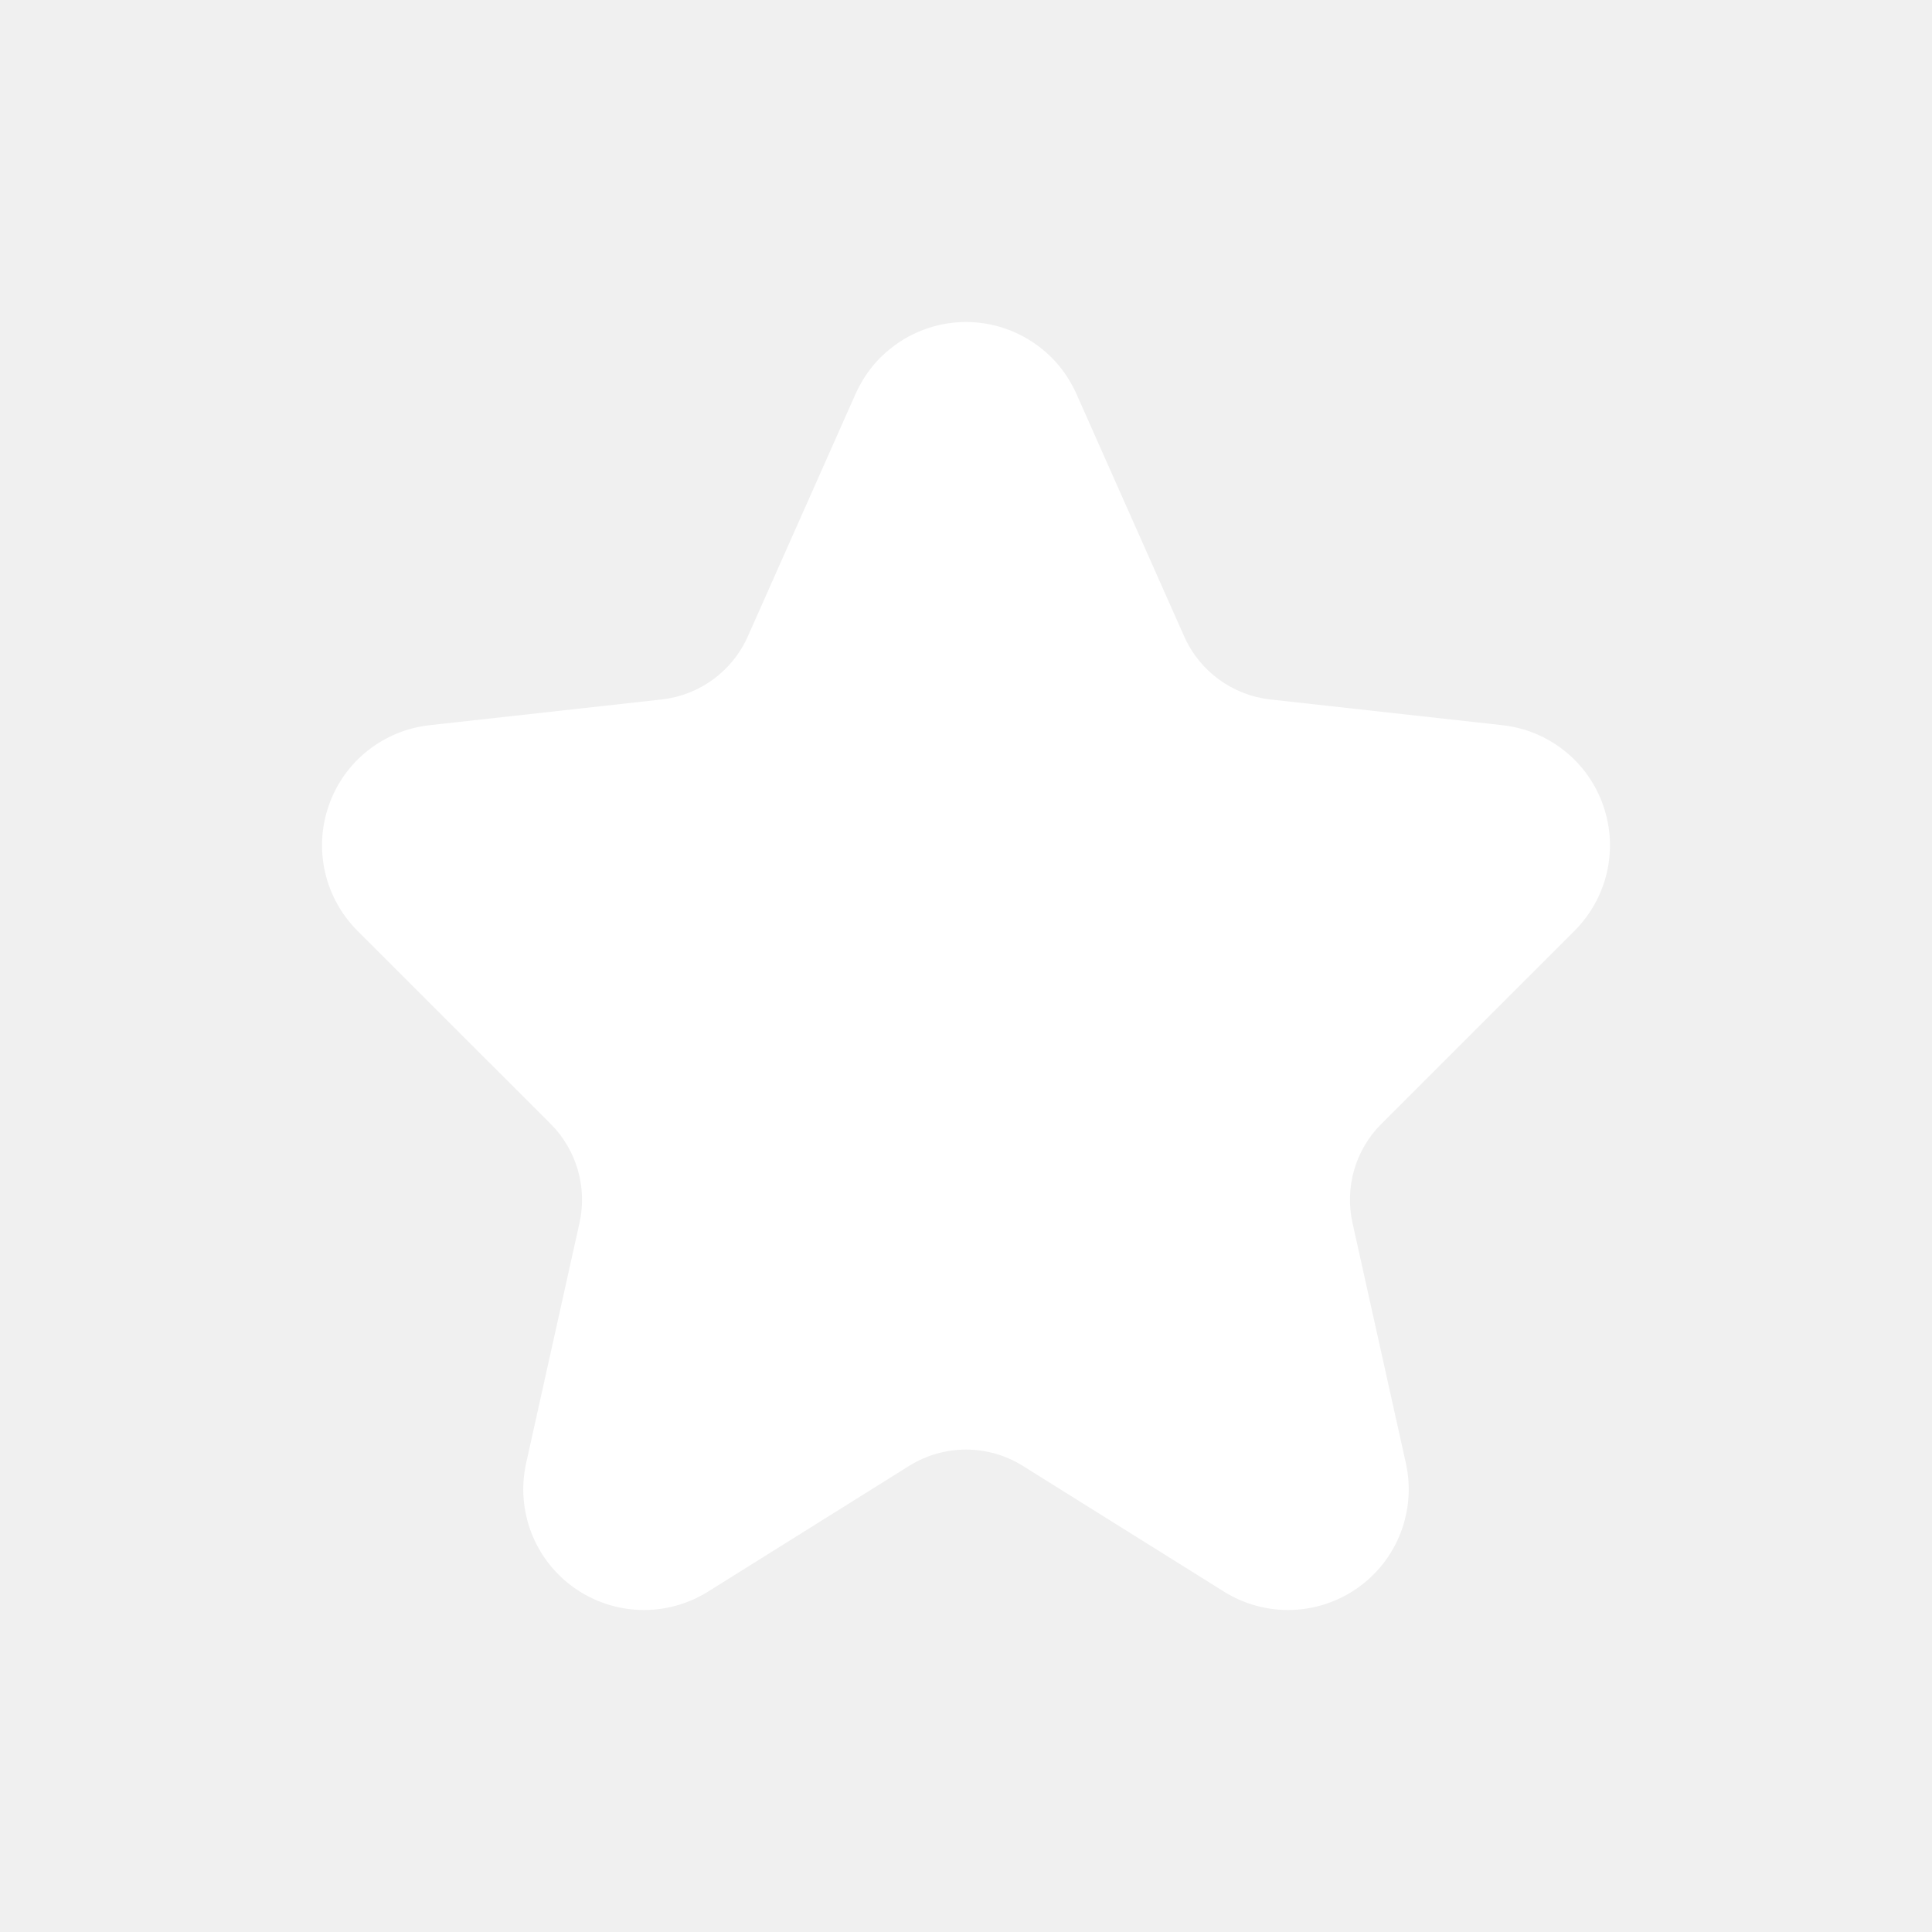
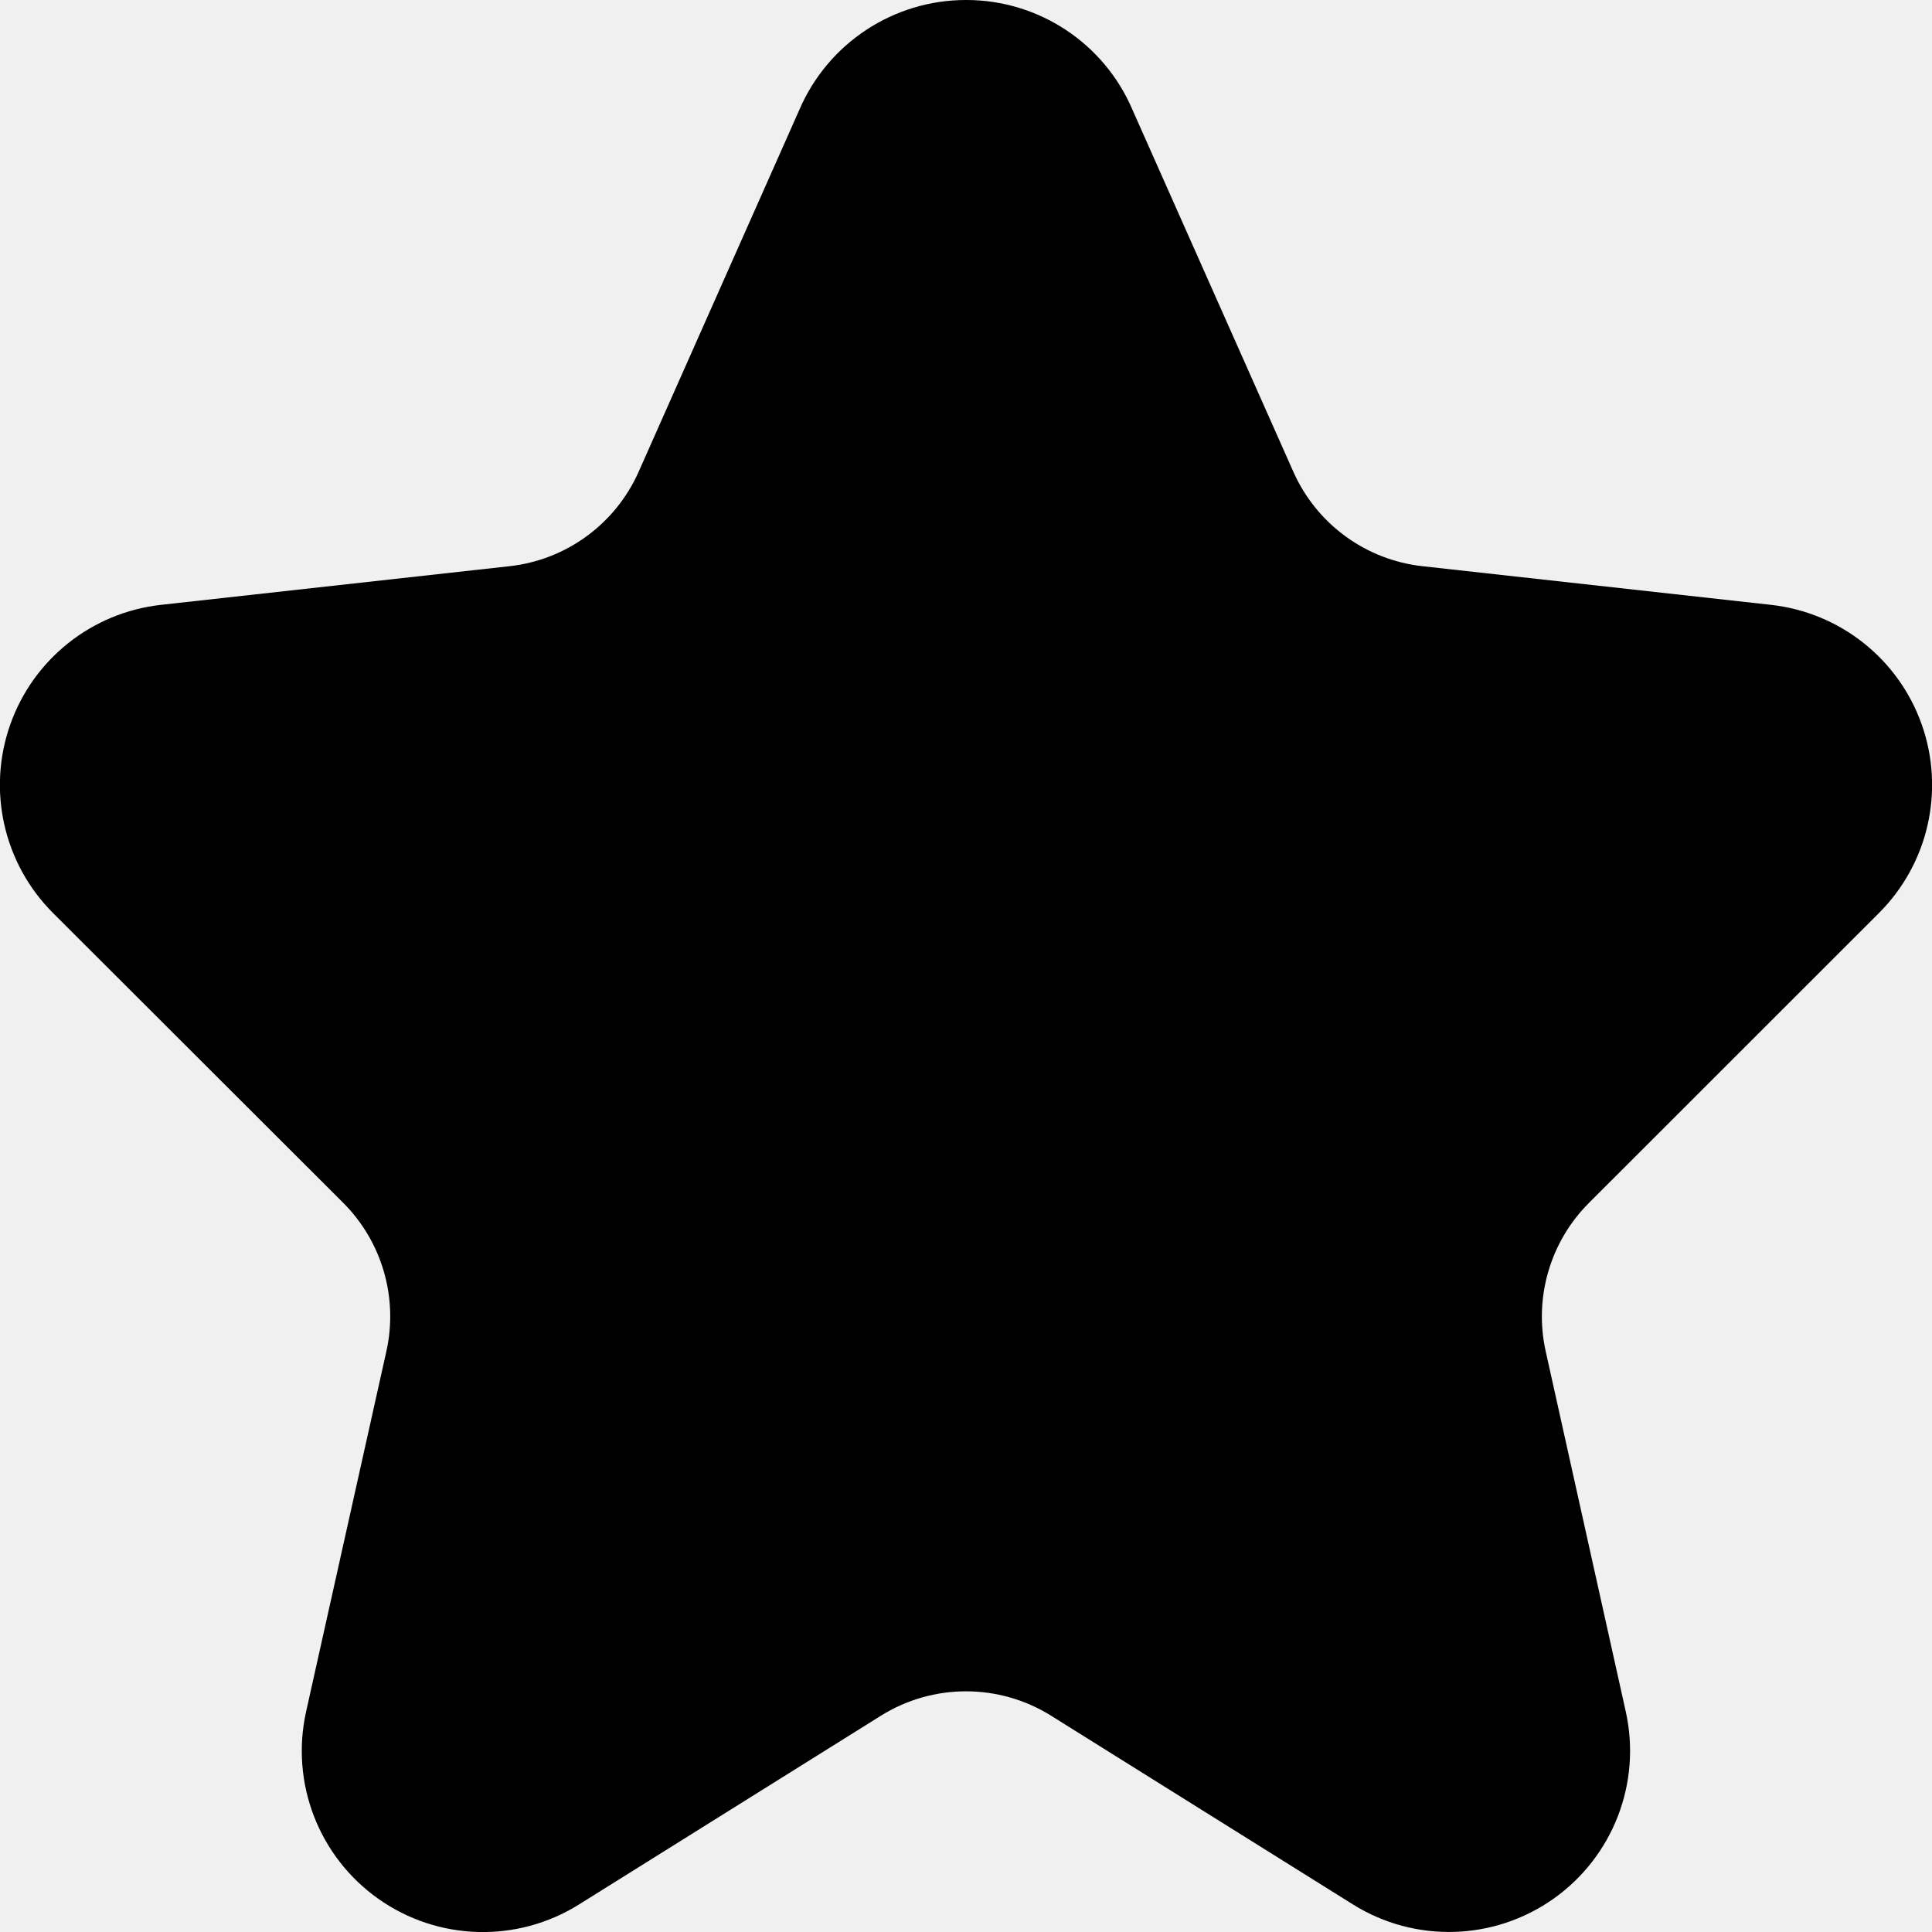
- <svg xmlns="http://www.w3.org/2000/svg" width="24" height="24" viewBox="0 0 24 24" fill="none">
-   <path fill-rule="evenodd" clip-rule="evenodd" d="M12 4C12.157 4 12.312 4.025 12.458 4.072C12.638 4.13 12.802 4.22 12.944 4.335C13.086 4.449 13.208 4.59 13.301 4.754C13.33 4.804 13.356 4.856 13.379 4.909L14.711 7.907C14.903 8.339 15.31 8.636 15.78 8.689L18.666 9.009C19.239 9.073 19.724 9.459 19.915 10.004C20.106 10.548 19.968 11.153 19.561 11.561L17.159 13.962C16.837 14.284 16.703 14.747 16.801 15.191L17.464 18.175C17.595 18.765 17.36 19.376 16.866 19.725C16.372 20.074 15.717 20.092 15.205 19.772L12.705 18.209C12.274 17.94 11.726 17.94 11.295 18.209L8.795 19.772C8.282 20.092 7.628 20.074 7.134 19.725C6.64 19.376 6.405 18.765 6.536 18.175L7.199 15.191C7.297 14.747 7.162 14.284 6.841 13.962L4.439 11.561C4.032 11.153 3.894 10.548 4.085 10.004C4.275 9.459 4.761 9.073 5.334 9.009L8.22 8.689C8.69 8.636 9.097 8.339 9.289 7.907L10.621 4.909C10.644 4.856 10.67 4.804 10.699 4.754C10.792 4.59 10.914 4.449 11.056 4.335C11.197 4.22 11.361 4.13 11.542 4.072C11.688 4.025 11.843 4 12 4Z" fill="white" />
+ <svg xmlns="http://www.w3.org/2000/svg" width="24" height="24" viewBox="0 0 16 16" fill="none">
+   <path fill="currentColor" fill-rule="evenodd" d="M8 0a1.496 1.496 0 0 1 1.379.91l1.332 2.997c.192.432.599.73 1.069.782l2.886.32a1.5 1.5 0 0 1 .895 2.552l-2.402 2.401a1.33 1.33 0 0 0-.358 1.23l.663 2.983a1.5 1.5 0 0 1-2.259 1.597l-2.5-1.563a1.33 1.33 0 0 0-1.41 0l-2.5 1.563a1.5 1.5 0 0 1-2.26-1.597L3.2 11.19a1.33 1.33 0 0 0-.358-1.229L.439 7.561a1.5 1.5 0 0 1 .895-2.552l2.886-.32a1.33 1.33 0 0 0 1.069-.782L6.62.909A1.502 1.502 0 0 1 8 0z" clip-rule="evenodd" />
</svg>
